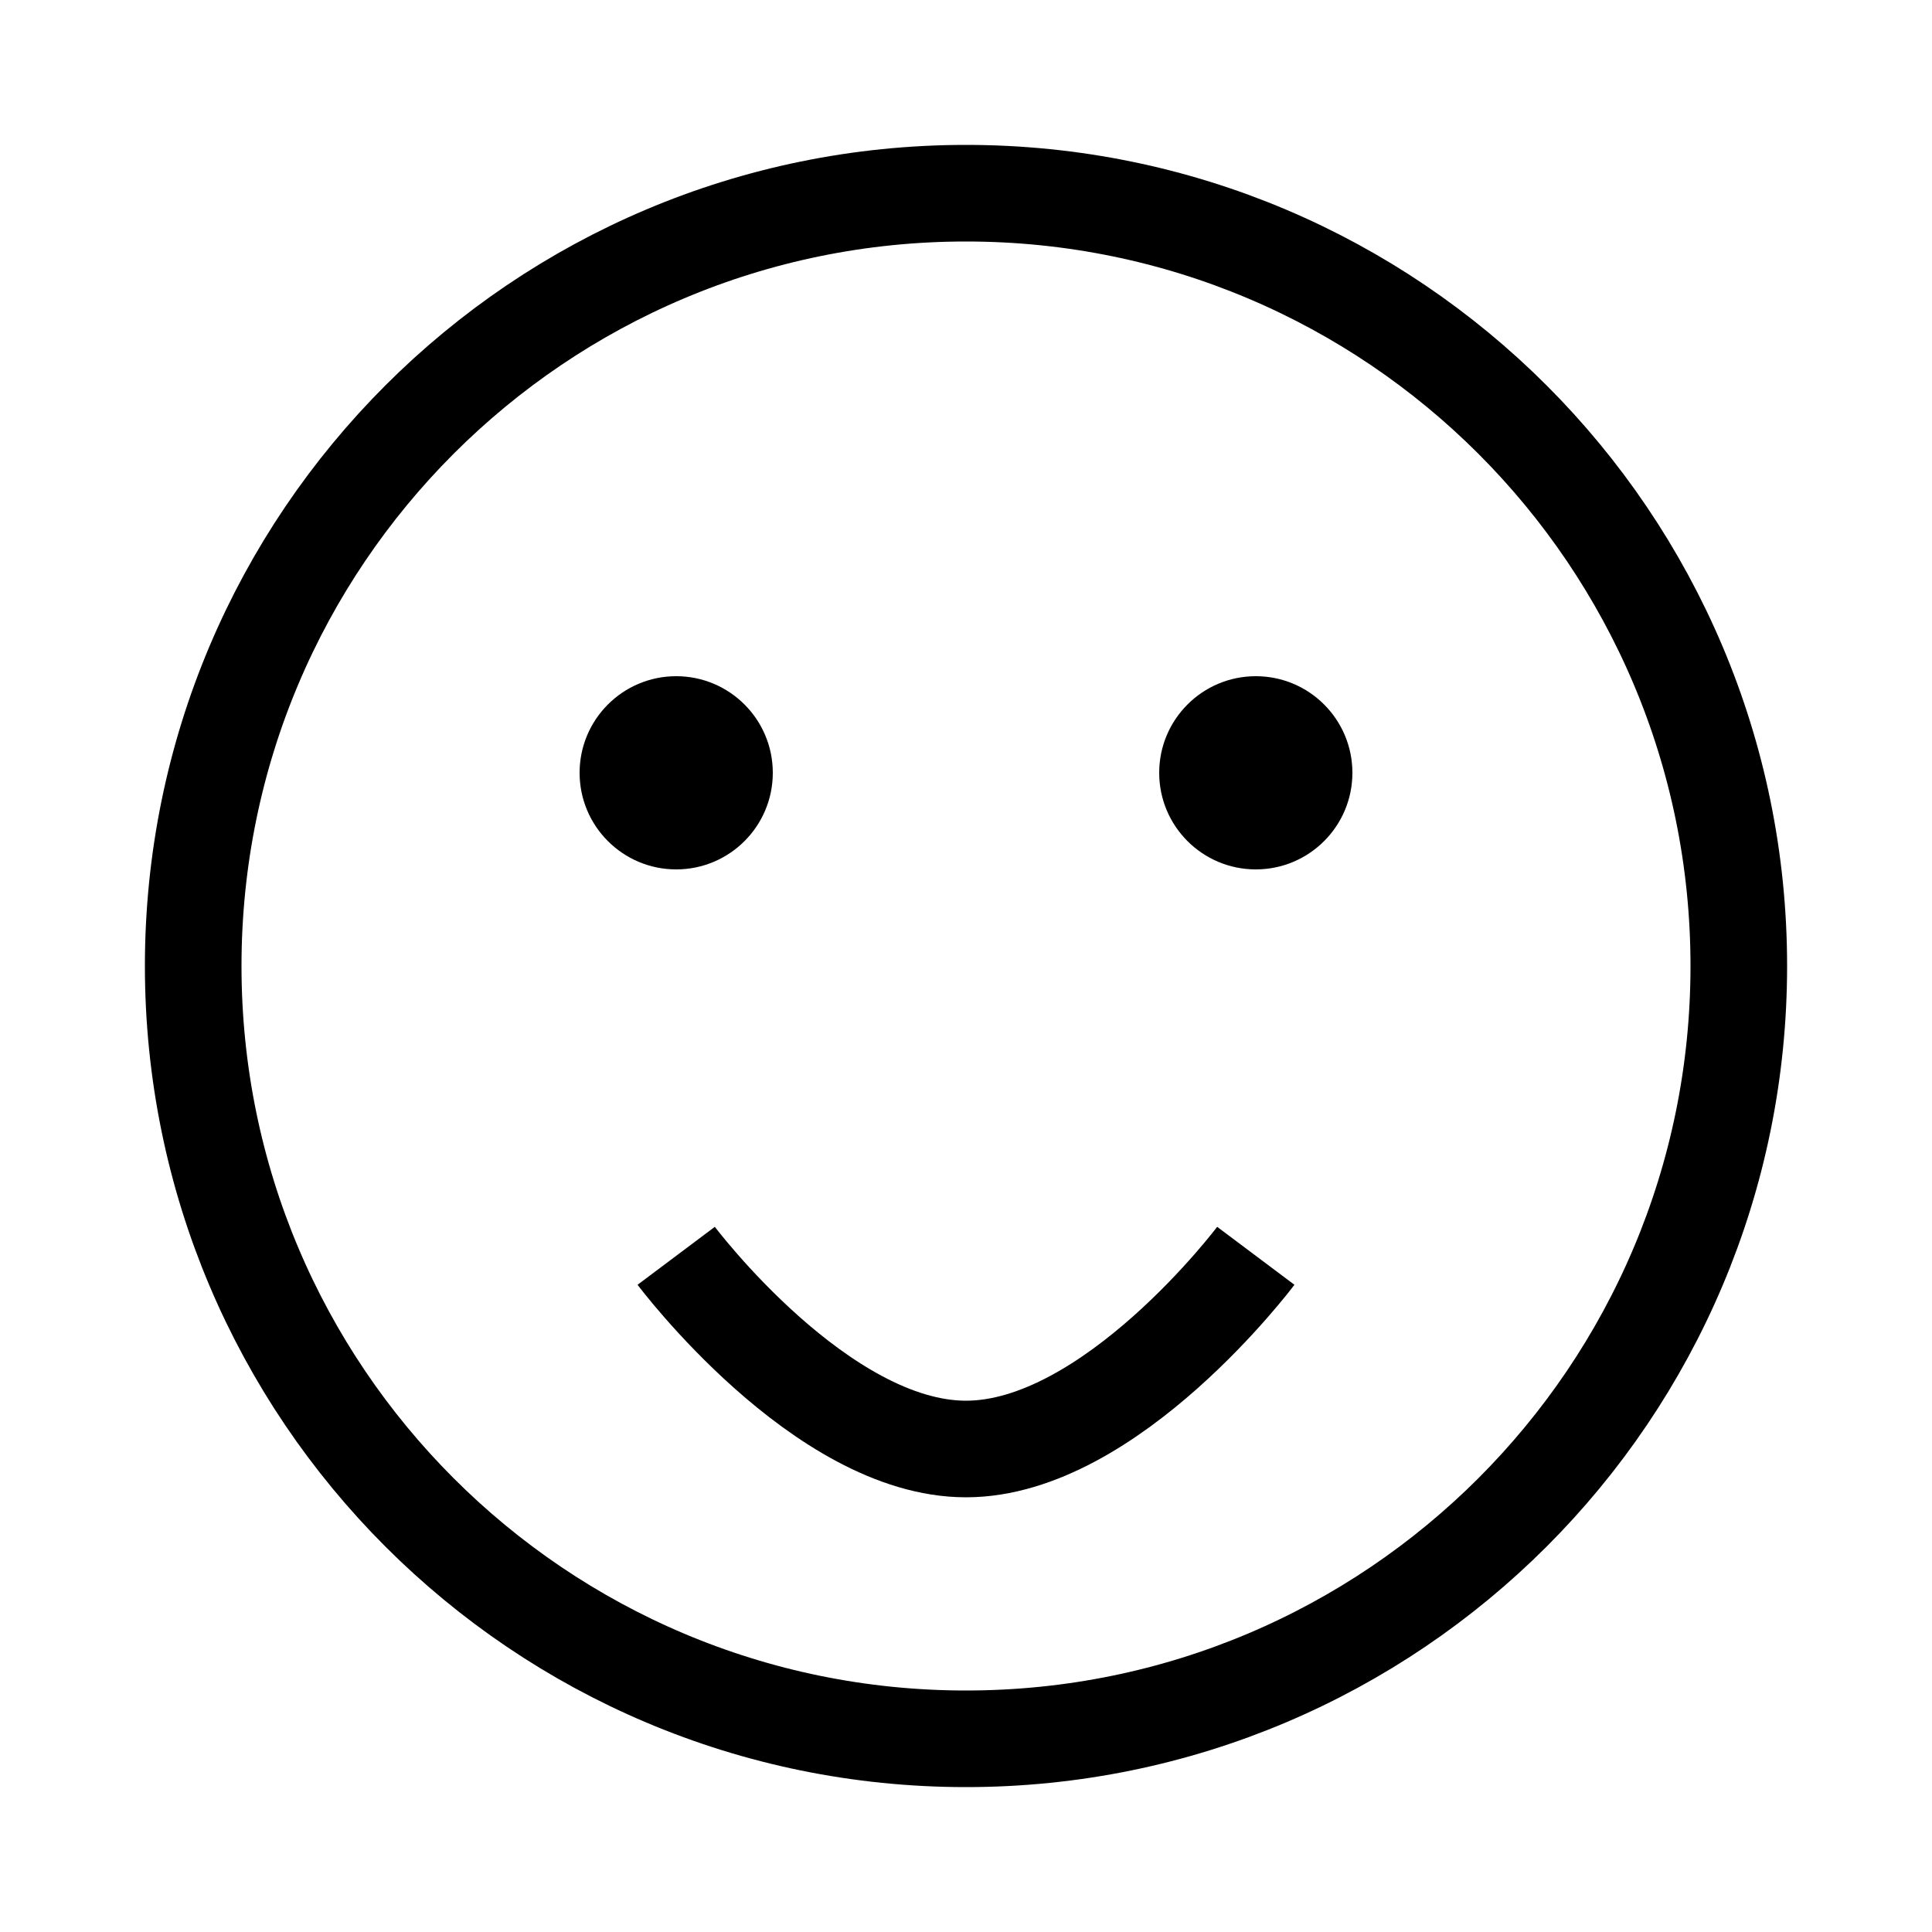
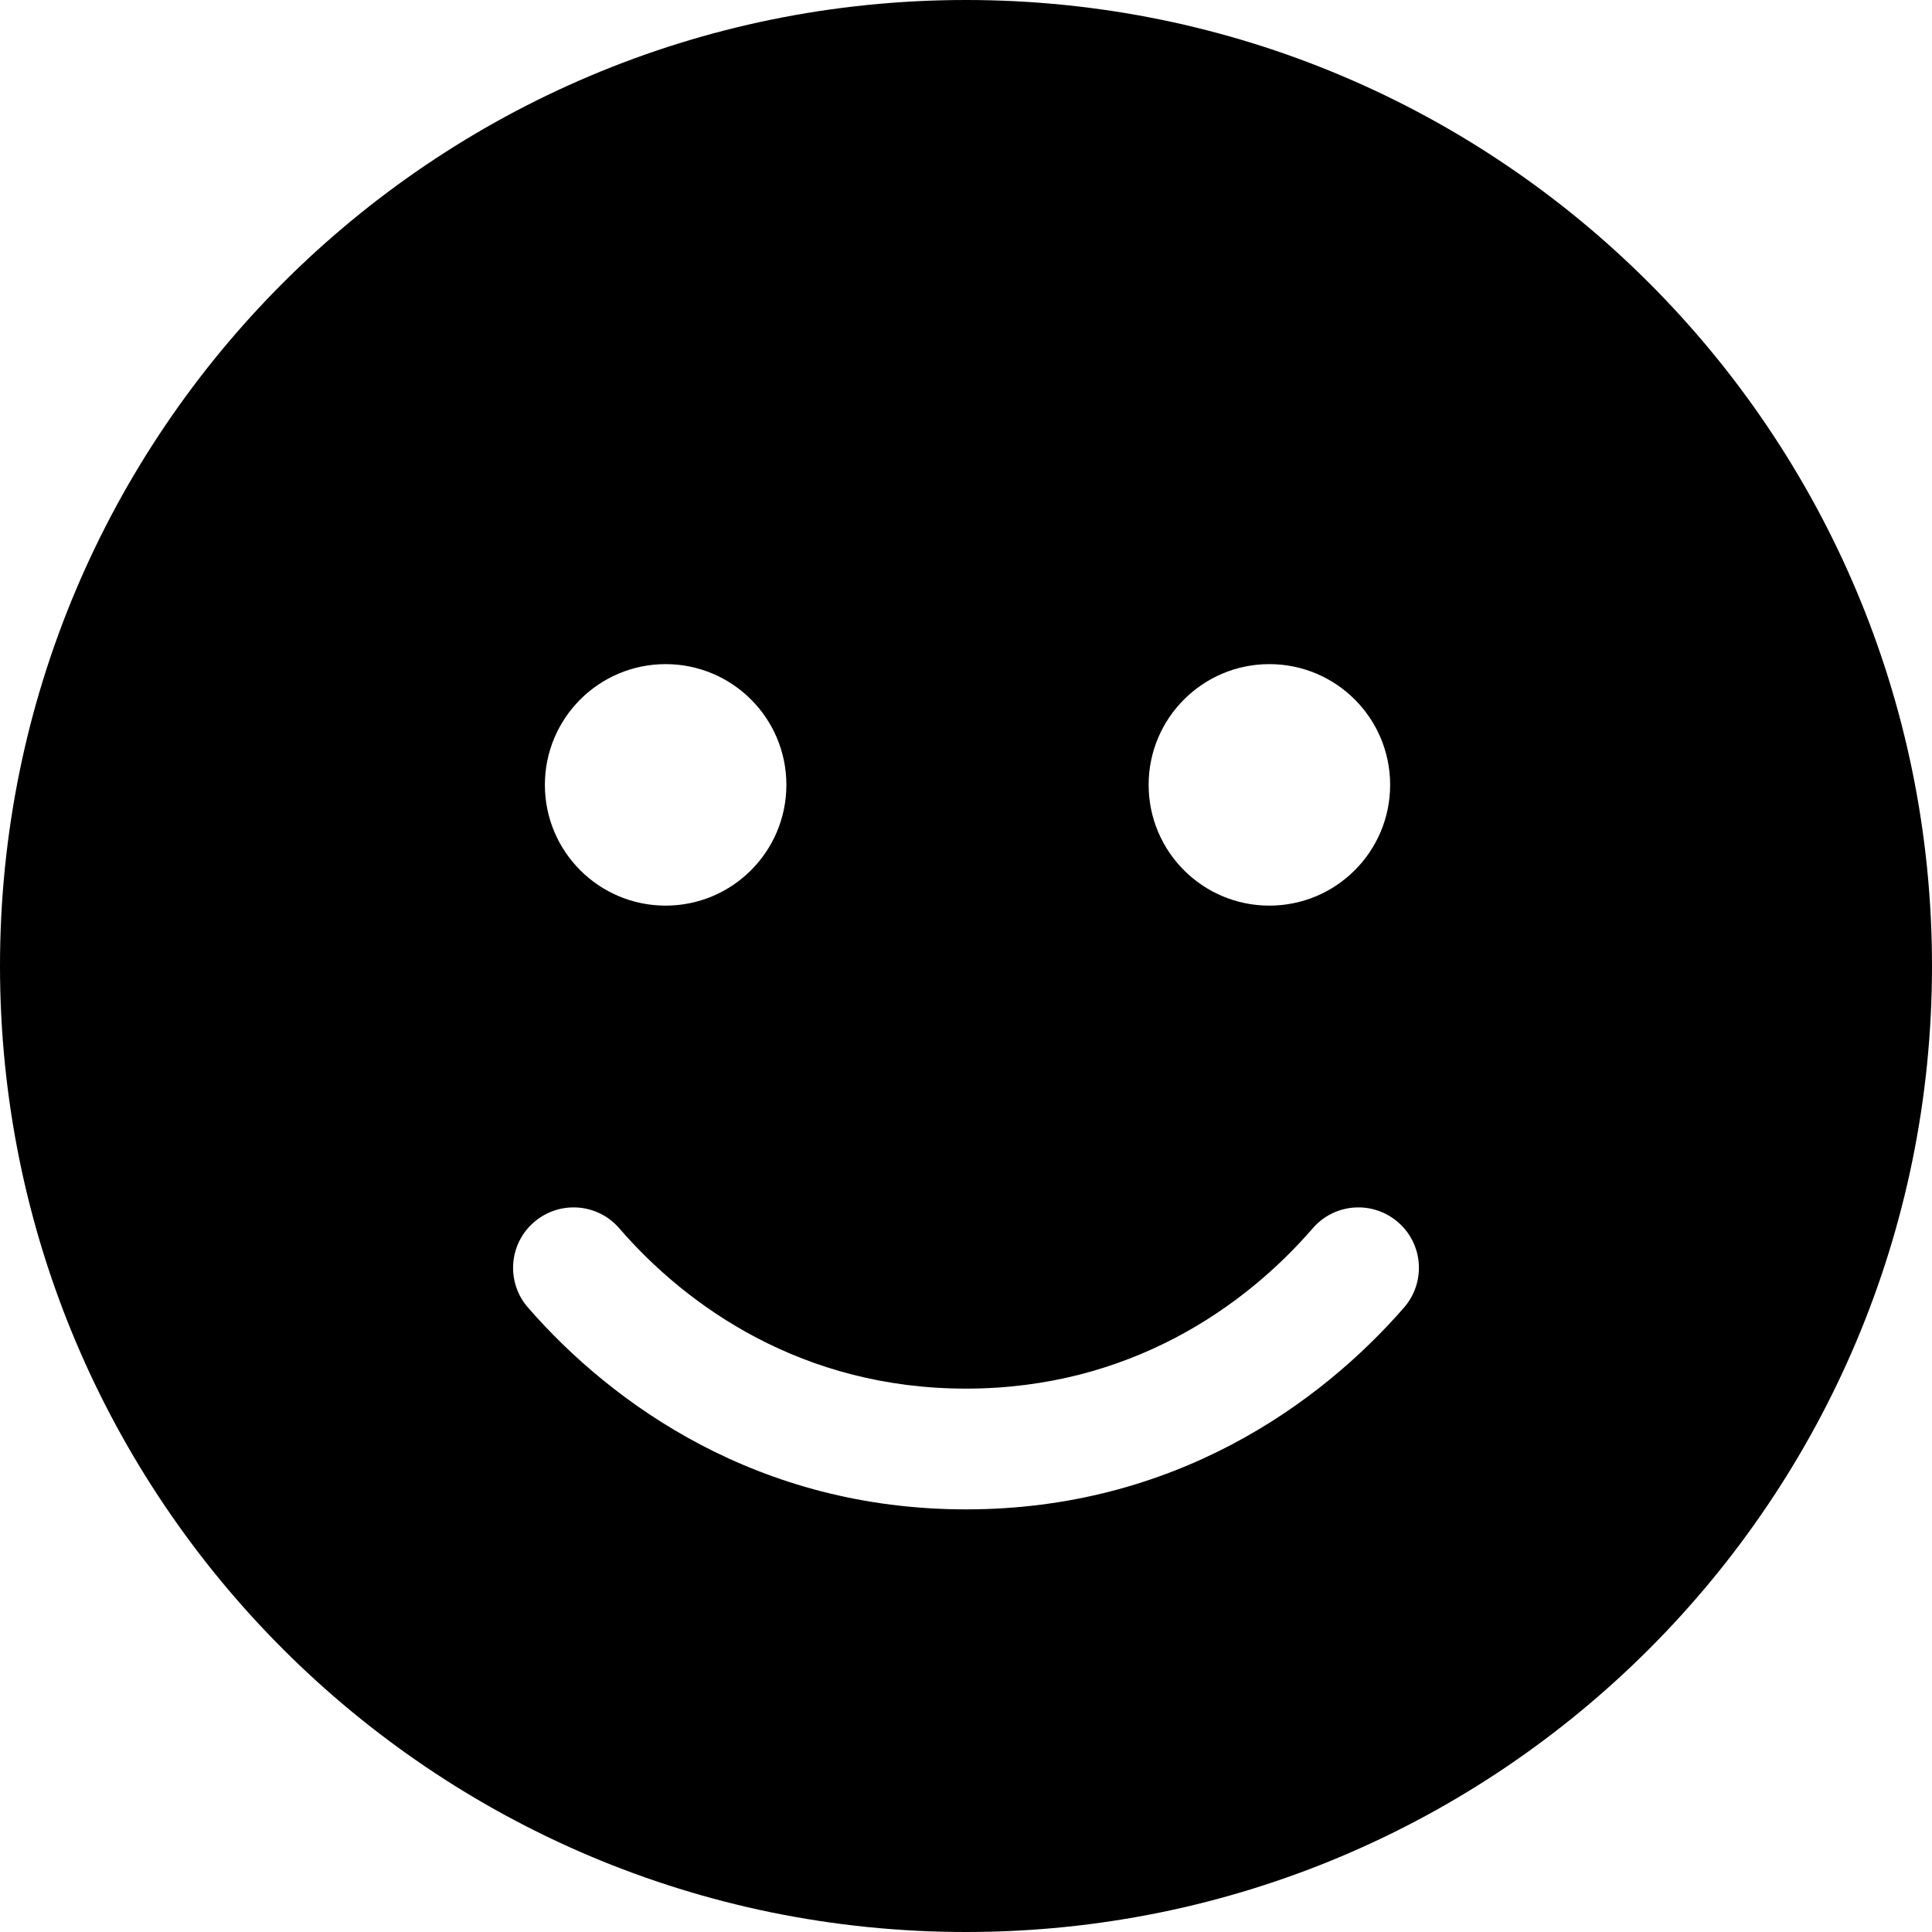
- <svg xmlns="http://www.w3.org/2000/svg" width="20" height="20" viewBox="0 0 20 20" fill="currentColor">
-   <circle cx="10" cy="10" r="8" fill="none" stroke="currentColor" stroke-width="1" />
-   <circle cx="7" cy="8" r="1" />
-   <circle cx="13" cy="8" r="1" />
-   <path d="M7 13C7 13 8.5 15 10 15C11.5 15 13 13 13 13" stroke="currentColor" stroke-width="1" fill="none" />
+ <svg xmlns="http://www.w3.org/2000/svg" viewBox="0 0 512 512">
+   <path d="M256 512A256 256 0 1 0 256 0a256 256 0 1 0 0 512zM164.1 325.5C182 346.2 212.6 368 256 368s74-21.8 91.9-42.5c5.8-6.7 15.9-7.4 22.6-1.6s7.4 15.9 1.6 22.6C349.8 372.1 311.1 400 256 400s-93.8-27.9-116.1-53.5c-5.8-6.7-5.1-16.8 1.6-22.6s16.8-5.1 22.6 1.6zM144.4 208a32 32 0 1 1 64 0 32 32 0 1 1 -64 0zm192-32a32 32 0 1 1 0 64 32 32 0 1 1 0-64z" />
</svg>
